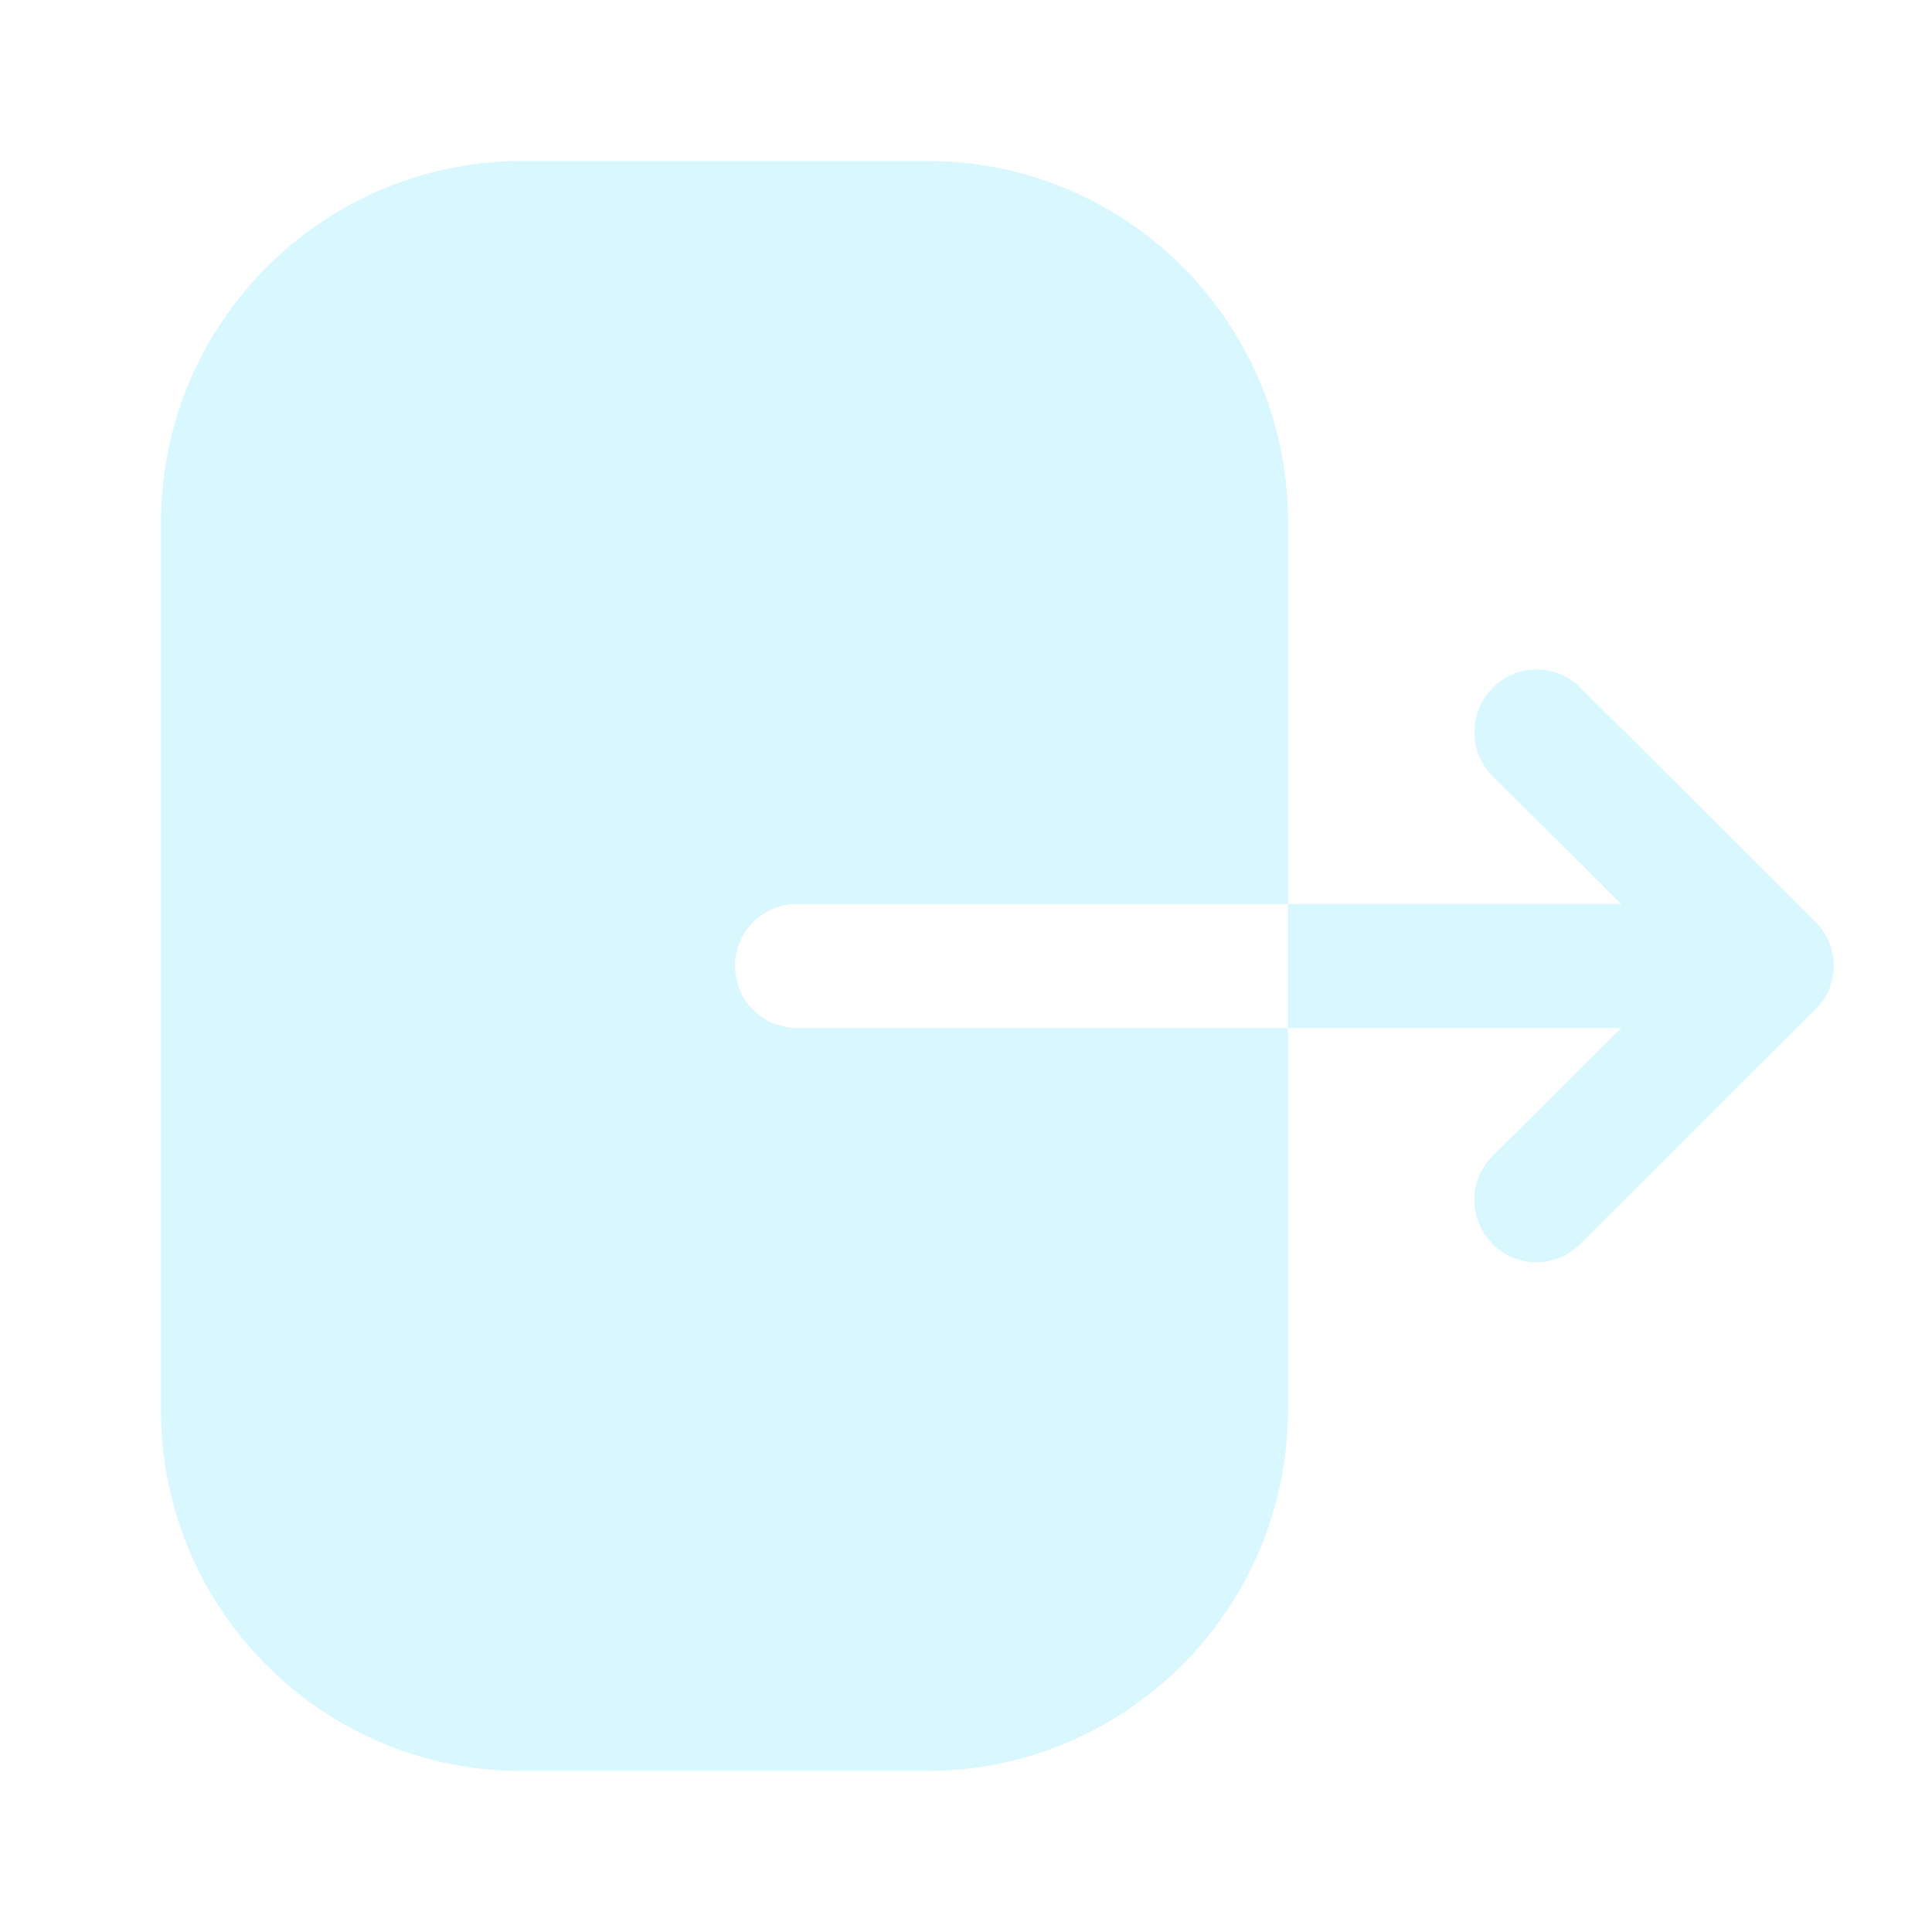
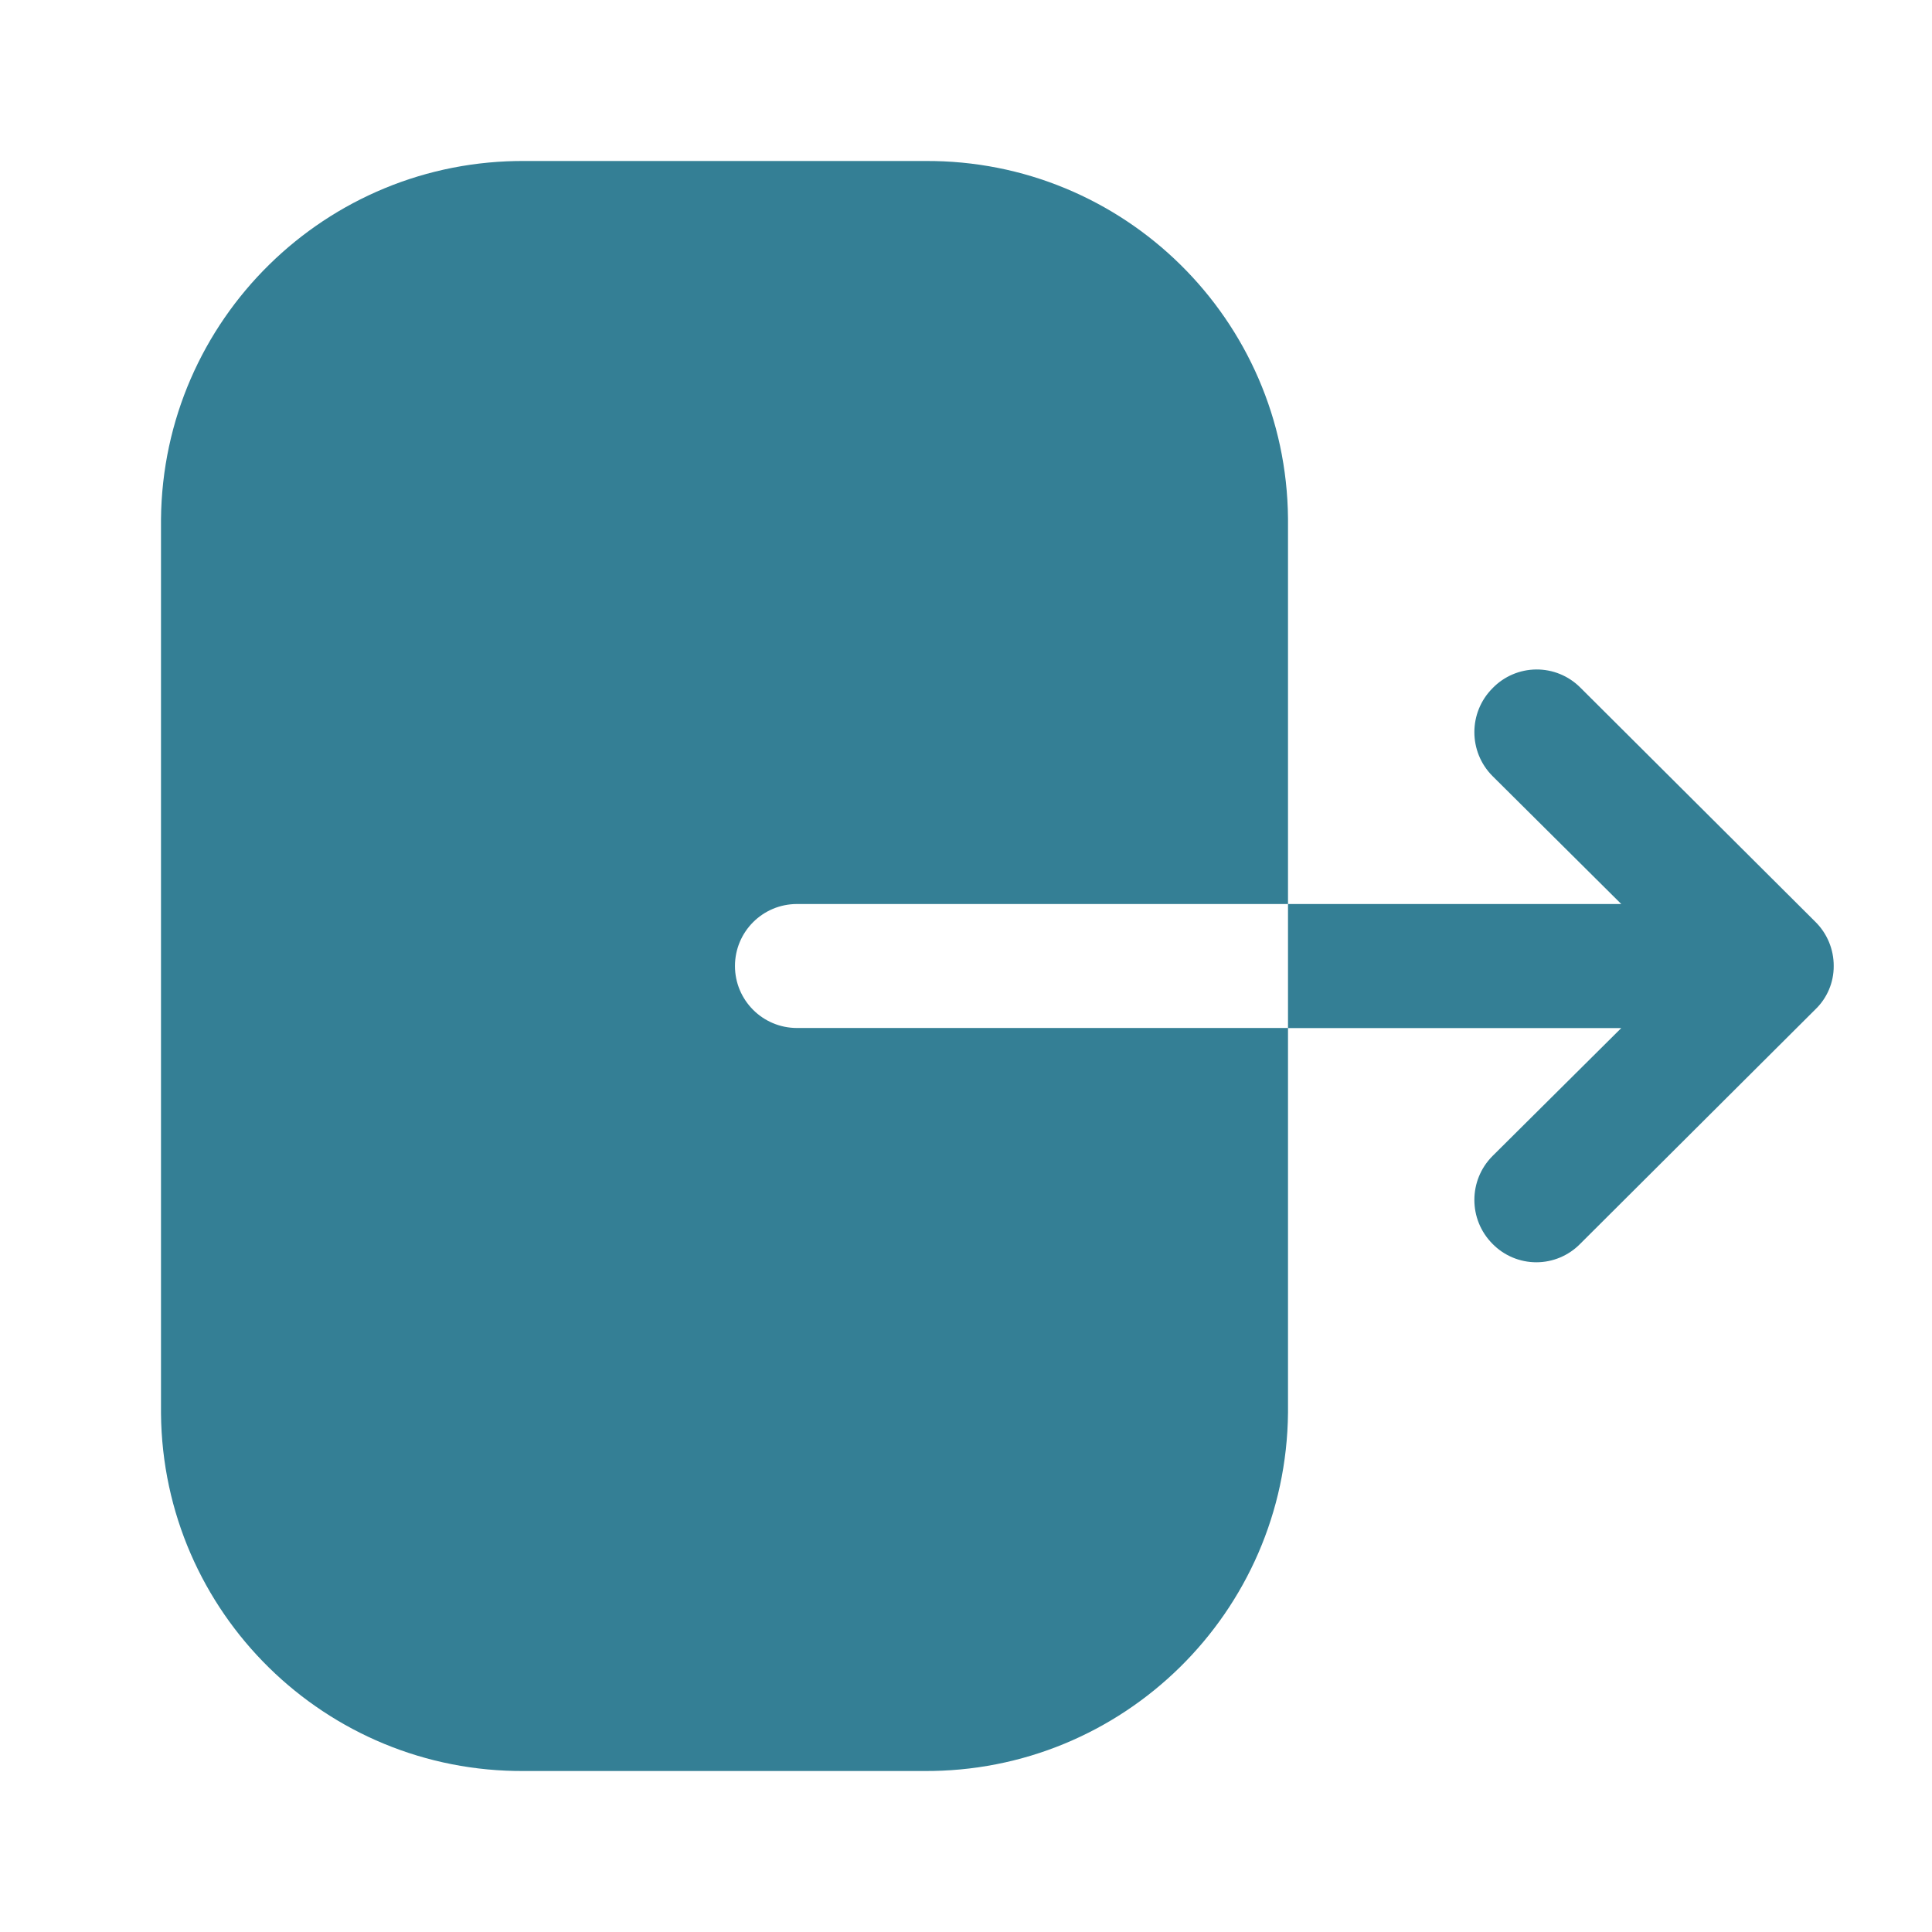
<svg xmlns="http://www.w3.org/2000/svg" id="Iconly_Bold_Logout" data-name="Iconly/Bold/Logout" width="24" height="24" viewBox="0 0 24 24">
  <g id="Logout" transform="translate(2 2)">
-     <path id="Logout-2" data-name="Logout" d="M4.517,20A4.482,4.482,0,0,1,0,15.56V4.45A4.493,4.493,0,0,1,4.528,0H9.492A4.48,4.48,0,0,1,14,4.44V9.23H7.9a.77.77,0,1,0,0,1.54H14v4.78A4.493,4.493,0,0,1,9.472,20ZM16.54,13.451a.773.773,0,0,1,0-1.09l1.6-1.59H14V9.23h4.14l-1.6-1.59a.773.773,0,0,1,0-1.09.764.764,0,0,1,1.09-.01l2.92,2.91a.766.766,0,0,1,.229.55.741.741,0,0,1-.229.54l-2.92,2.911a.762.762,0,0,1-1.09,0Z" fill="#d8f7ff" />
+     <path id="Logout-2" data-name="Logout" d="M4.517,20A4.482,4.482,0,0,1,0,15.56V4.45A4.493,4.493,0,0,1,4.528,0H9.492A4.48,4.48,0,0,1,14,4.44V9.23H7.9a.77.77,0,1,0,0,1.54H14v4.78A4.493,4.493,0,0,1,9.472,20ZM16.54,13.451a.773.773,0,0,1,0-1.09l1.6-1.59H14V9.23h4.14l-1.6-1.59a.773.773,0,0,1,0-1.09.764.764,0,0,1,1.09-.01l2.92,2.91a.766.766,0,0,1,.229.55.741.741,0,0,1-.229.54l-2.92,2.911a.762.762,0,0,1-1.09,0Z" fill="#347F95" />
  </g>
</svg>
